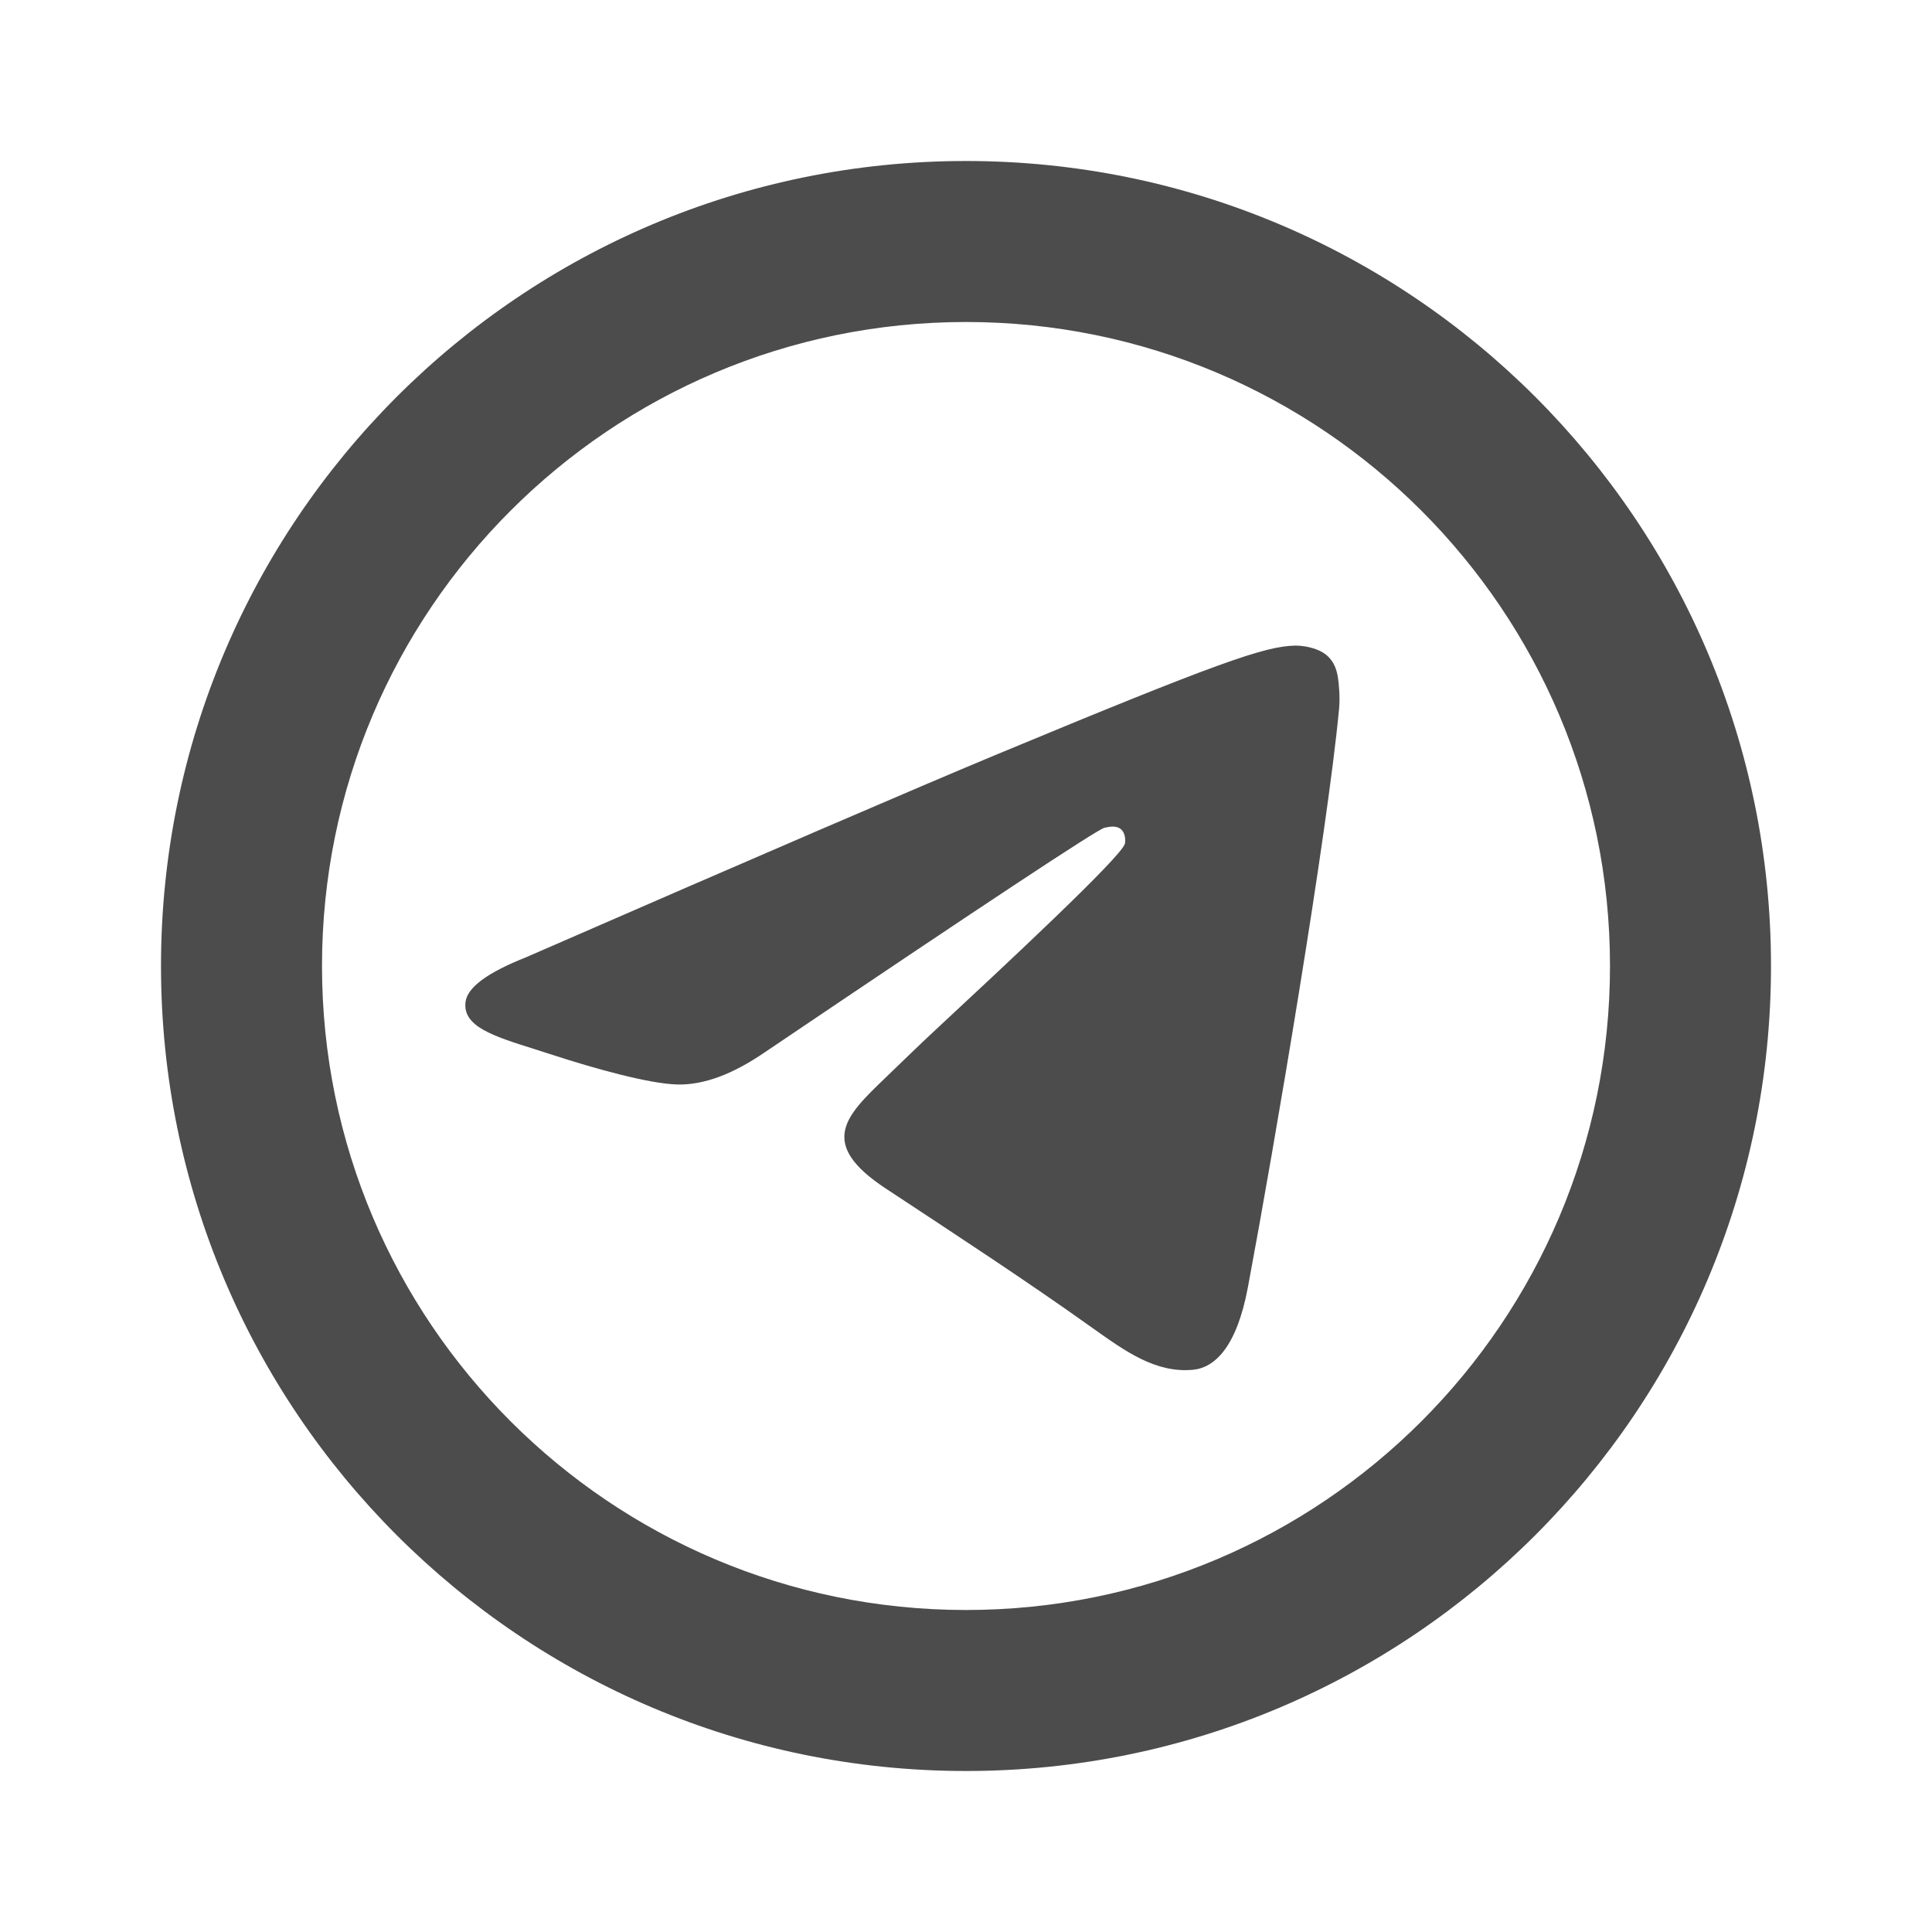
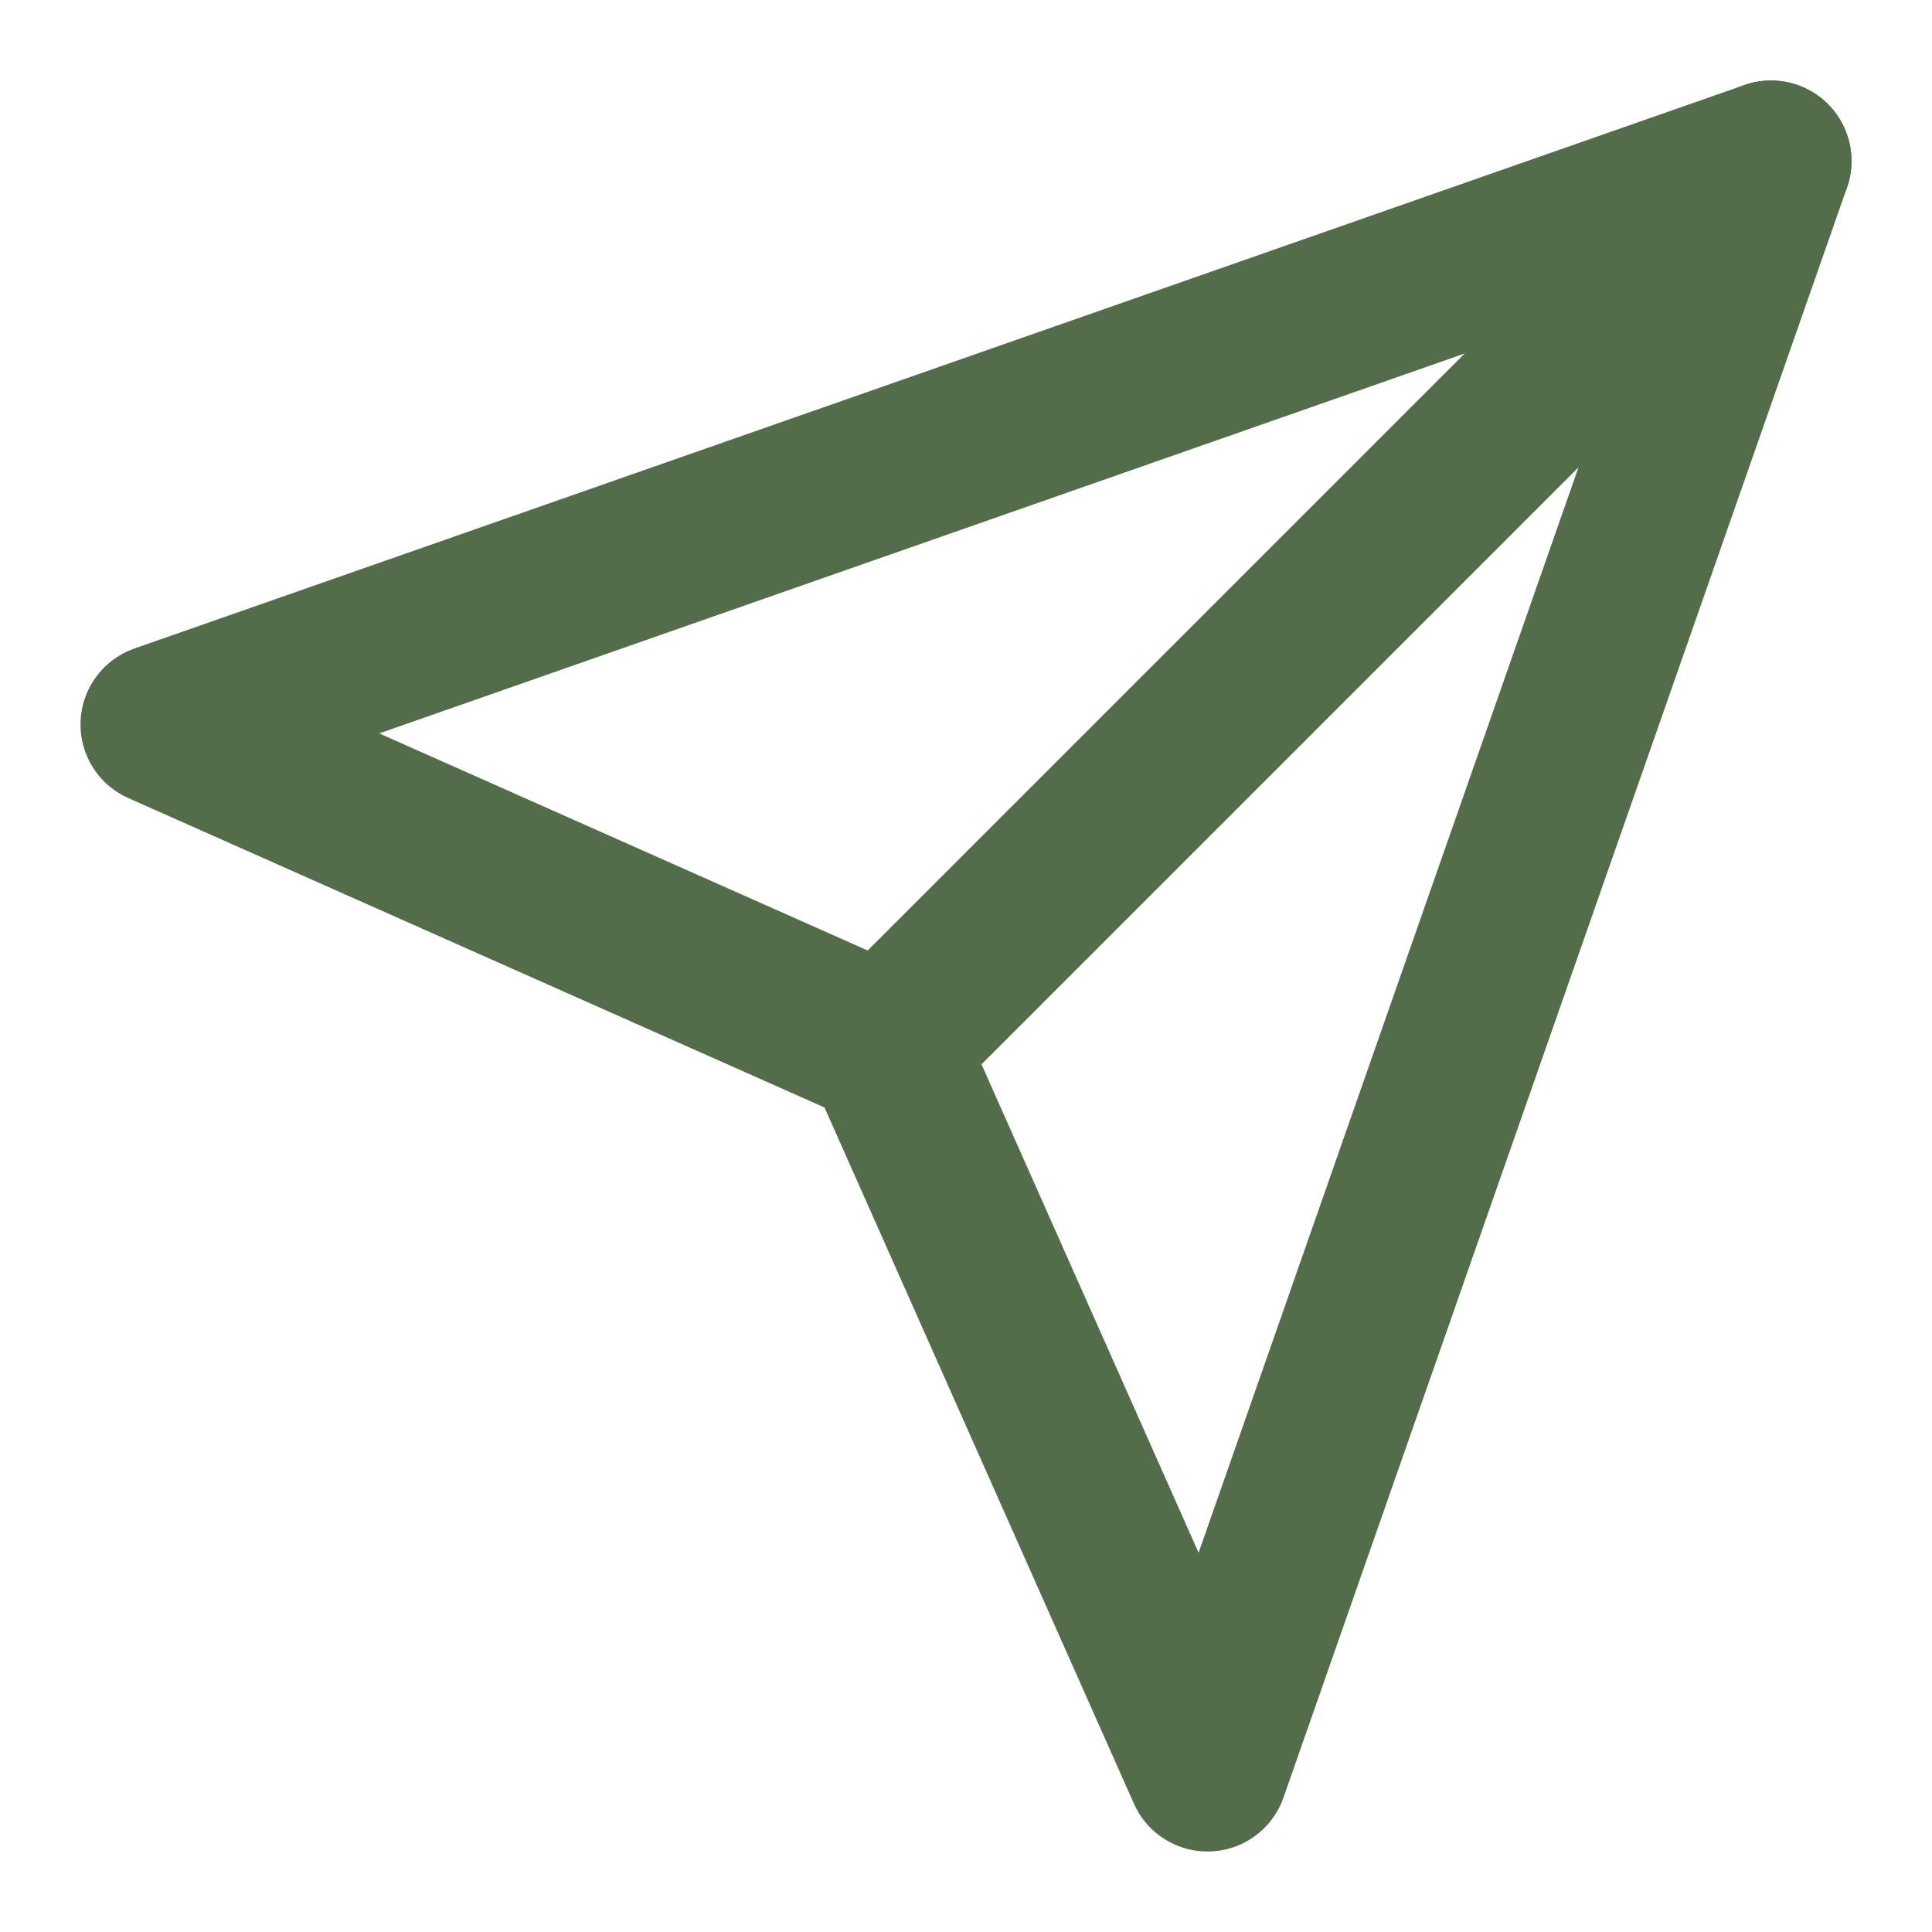
- <svg xmlns="http://www.w3.org/2000/svg" viewBox="0 0 24 24" fill="rgba(0,0,0,0.7)">
-   <path d="M20 12C20 16.418 16.418 20 12 20C7.582 20 4 16.418 4 12C4 7.582 7.582 4 12 4C16.418 4 20 7.582 20 12ZM12 22C17.523 22 22 17.523 22 12C22 6.477 17.523 2 12 2C6.477 2 2 6.477 2 12C2 17.523 6.477 22 12 22ZM12.358 9.382C11.386 9.787 9.442 10.624 6.527 11.895C6.053 12.083 5.805 12.267 5.783 12.447C5.745 12.751 6.126 12.871 6.645 13.034C6.715 13.056 6.788 13.079 6.863 13.104C7.374 13.27 8.061 13.464 8.418 13.472C8.742 13.479 9.103 13.345 9.502 13.071C12.226 11.232 13.632 10.303 13.72 10.283C13.783 10.269 13.869 10.251 13.927 10.303C13.986 10.355 13.98 10.454 13.974 10.48C13.936 10.641 12.44 12.032 11.666 12.752C11.435 12.966 11.21 13.185 10.983 13.404C10.509 13.861 10.153 14.204 11.003 14.764C11.864 15.332 12.732 15.898 13.572 16.497C13.987 16.793 14.359 17.058 14.819 17.016C15.086 16.991 15.362 16.74 15.502 15.99C15.834 14.219 16.485 10.382 16.635 8.801C16.648 8.662 16.632 8.485 16.619 8.407C16.605 8.329 16.577 8.218 16.476 8.136C16.356 8.039 16.171 8.019 16.089 8.02C15.713 8.027 15.136 8.227 12.358 9.382Z" />
+ <svg xmlns="http://www.w3.org/2000/svg" width="40" height="40" viewBox="0 0 24 24" fill="none" stroke="#536C4A" stroke-width="2" stroke-linecap="round" stroke-linejoin="round">
+   <path d="m22 2-7 20-4-9-9-4z" />
+   <path d="M22 2 11 13" />
</svg>
